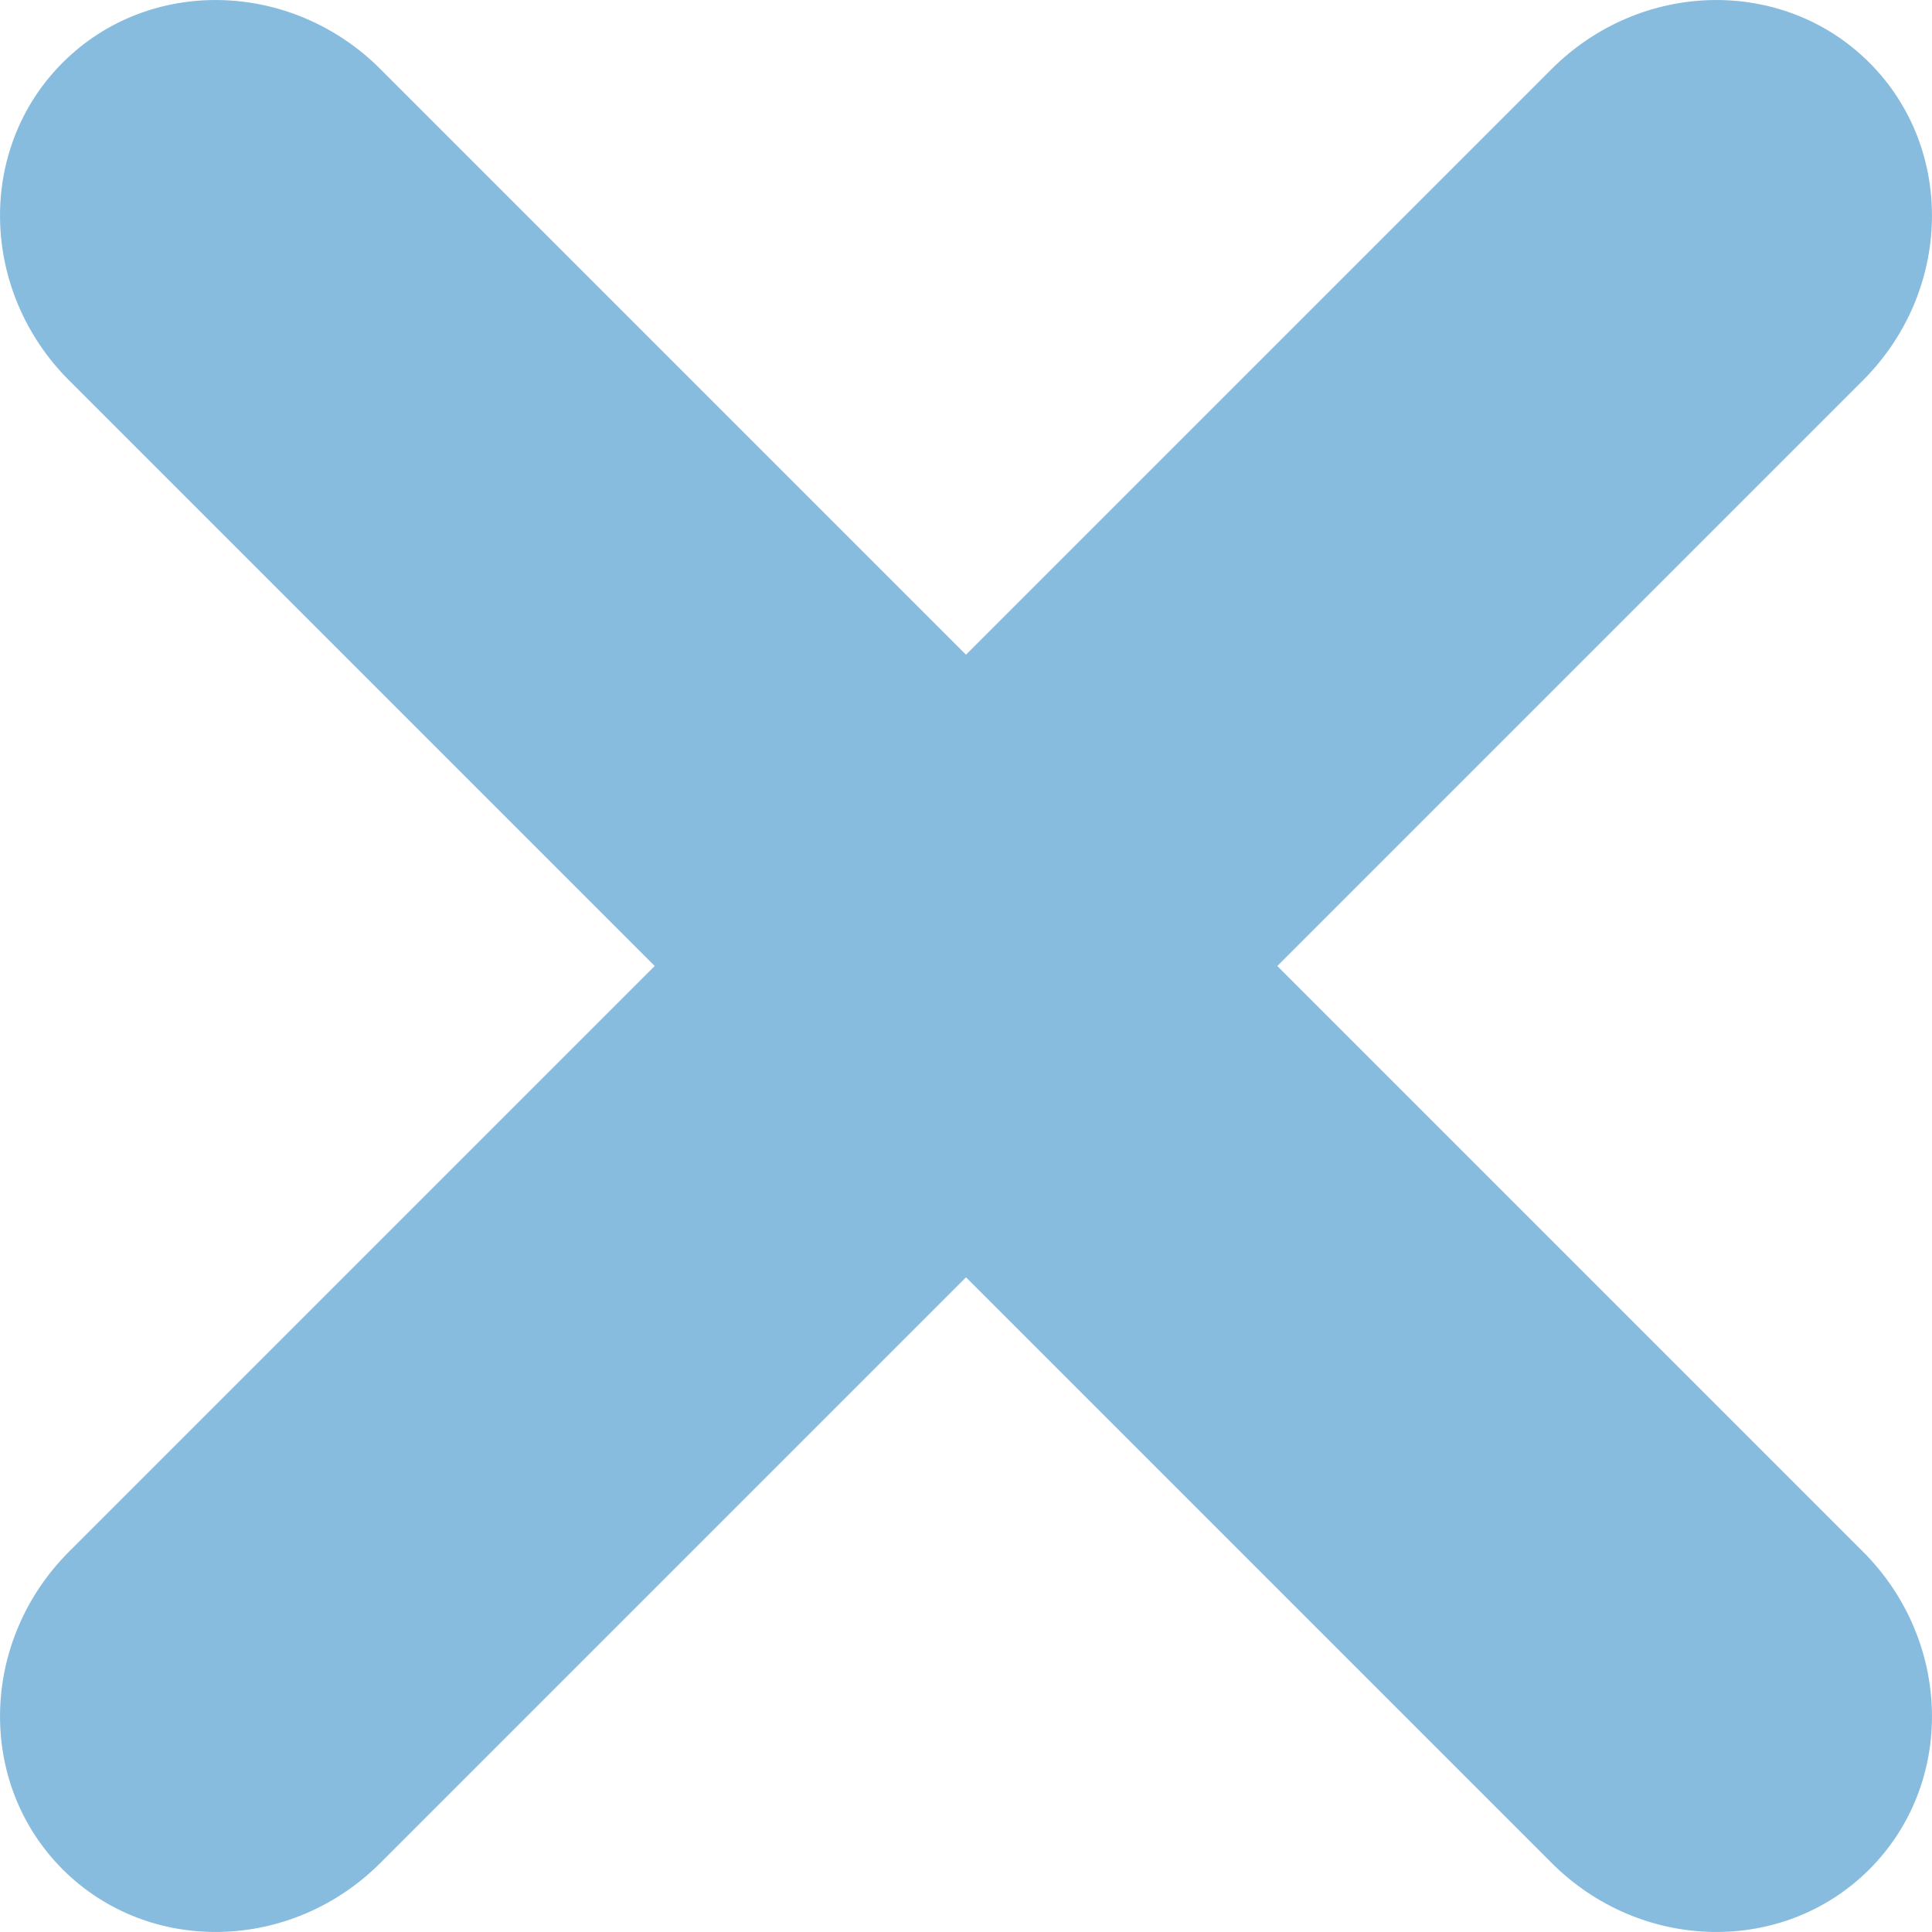
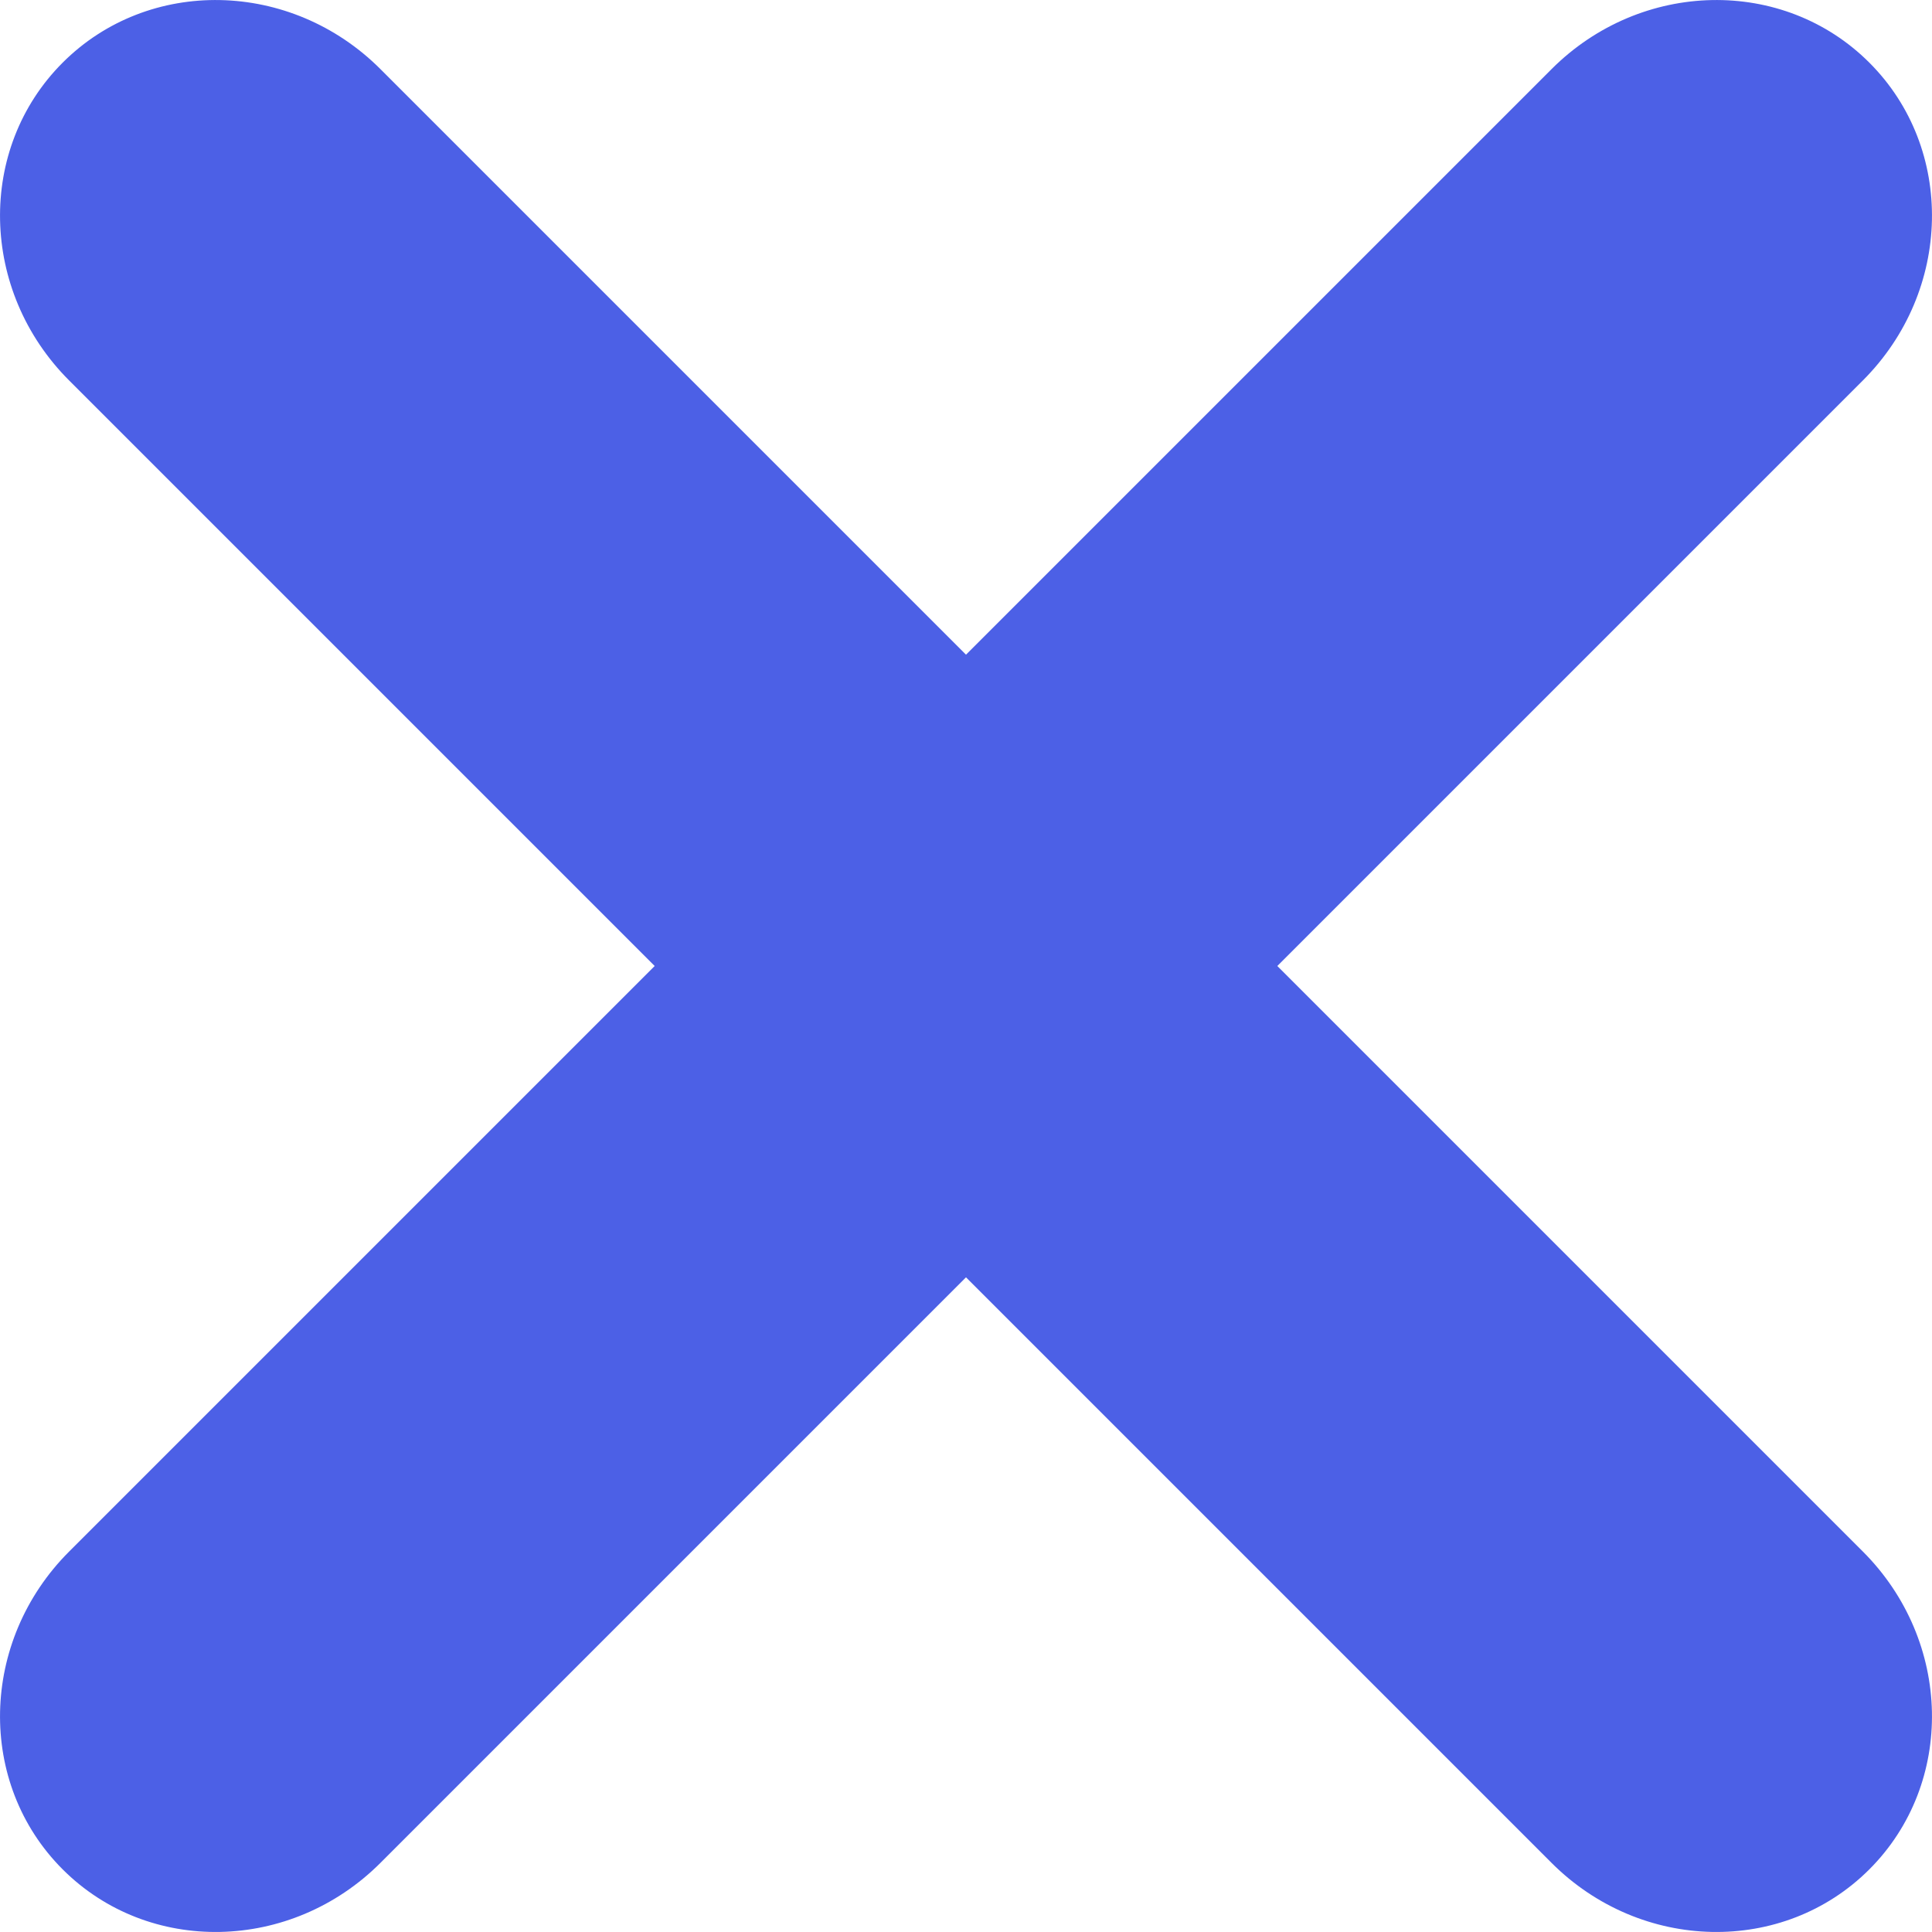
<svg xmlns="http://www.w3.org/2000/svg" width="14" height="14" viewBox="0 0 14 14">
-   <path fill="#87BCDE" d="M7,9.256 L2.757,13.499 C2.108,14.148 1.077,14.169 0.454,13.546 C-0.169,12.923 -0.148,11.892 0.501,11.243 L4.744,7 L0.501,2.757 C-0.148,2.108 -0.169,1.077 0.454,0.454 C1.077,-0.169 2.108,-0.148 2.757,0.501 L7,4.744 L11.243,0.501 C11.892,-0.148 12.923,-0.169 13.546,0.454 C14.169,1.077 14.148,2.108 13.499,2.757 L9.256,7 L13.499,11.243 C14.148,11.892 14.169,12.923 13.546,13.546 C12.923,14.169 11.892,14.148 11.243,13.499 L7,9.256 Z" />
+   <path fill="#4C60E6" d="M7,9.256 L2.757,13.499 C2.108,14.148 1.077,14.169 0.454,13.546 C-0.169,12.923 -0.148,11.892 0.501,11.243 L4.744,7 L0.501,2.757 C-0.148,2.108 -0.169,1.077 0.454,0.454 C1.077,-0.169 2.108,-0.148 2.757,0.501 L7,4.744 L11.243,0.501 C11.892,-0.148 12.923,-0.169 13.546,0.454 C14.169,1.077 14.148,2.108 13.499,2.757 L9.256,7 L13.499,11.243 C14.148,11.892 14.169,12.923 13.546,13.546 C12.923,14.169 11.892,14.148 11.243,13.499 L7,9.256 Z" />
</svg>
